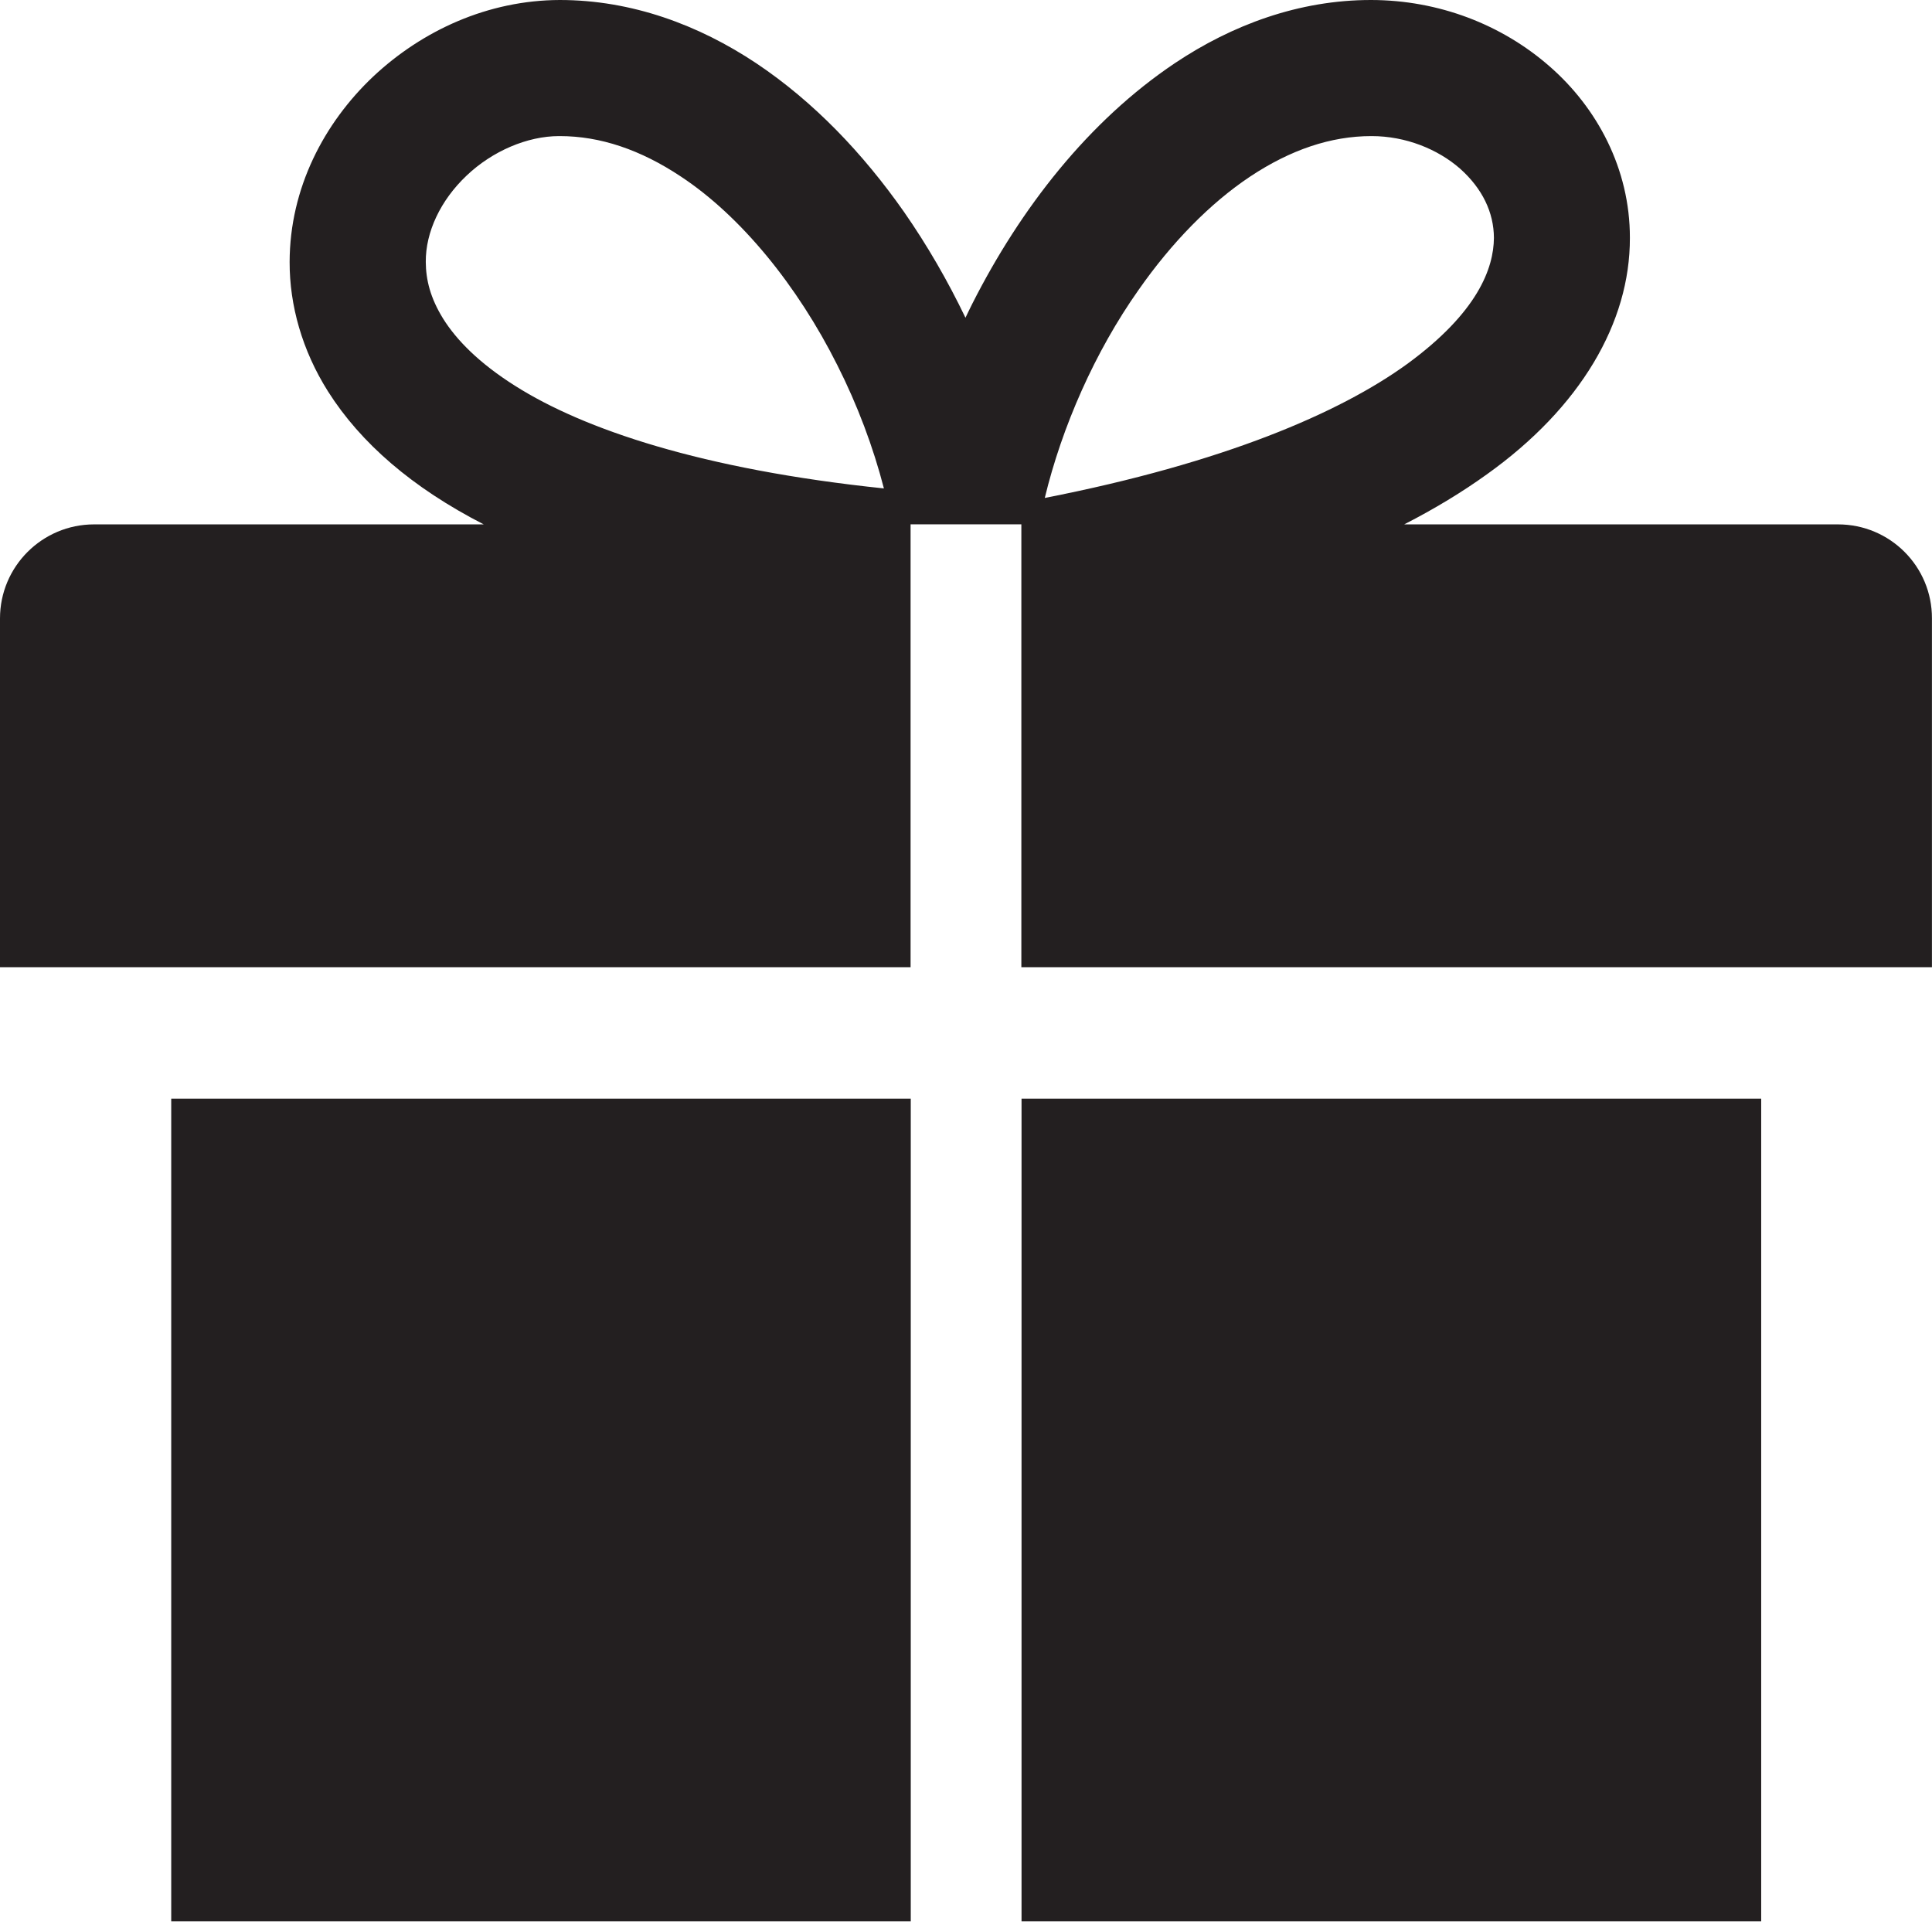
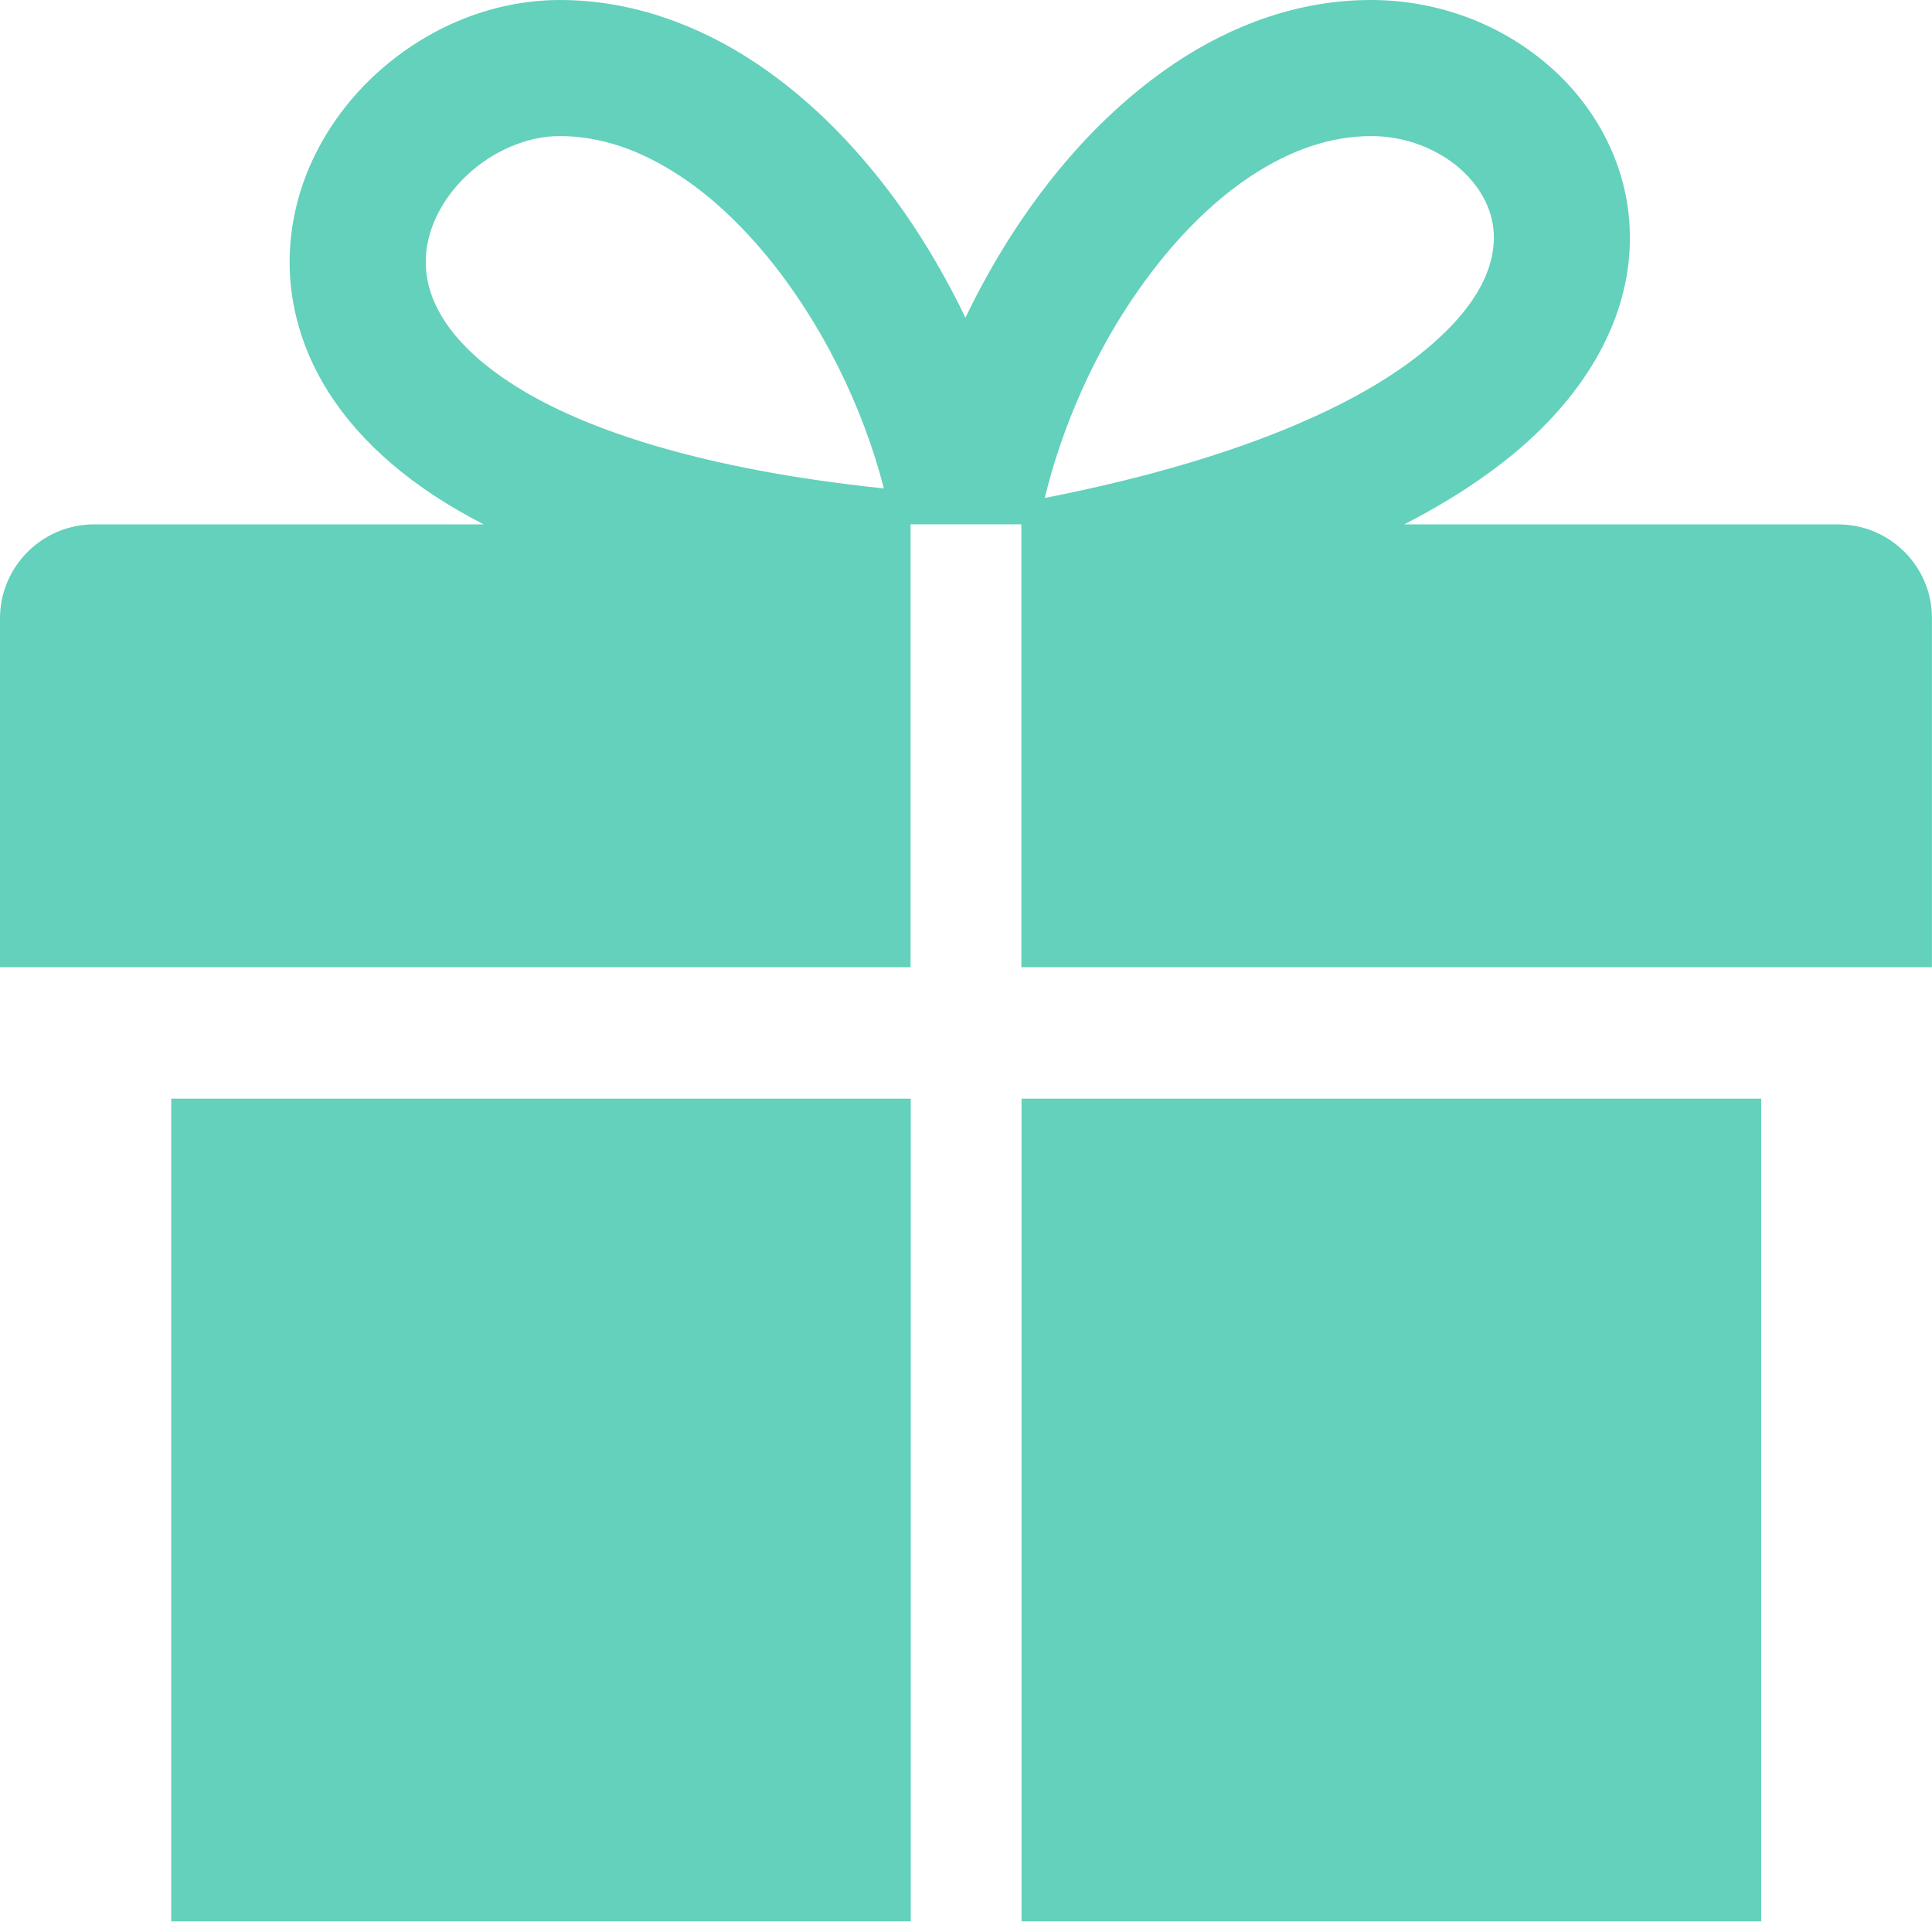
- <svg xmlns="http://www.w3.org/2000/svg" version="1.1" id="Layer_1" x="0px" y="0px" width="32.666px" height="32.486px" viewBox="239.665 239.757 32.666 32.486" enable-background="new 239.665 239.757 32.666 32.486" xml:space="preserve">
-   <path fill="#231F20" d="M242.56,272.243h12.504v-13.91H242.56V272.243z M270.742,248.623h-7.335 c0.521-0.267,0.984-0.549,1.396-0.845c1.588-1.133,2.424-2.57,2.42-3.999c0.002-1.169-0.556-2.202-1.359-2.901 c-0.805-0.704-1.869-1.119-3.016-1.121c-1.22-0.001-2.352,0.421-3.32,1.069c-1.459,0.979-2.606,2.451-3.424,4.067 c-0.039,0.079-0.078,0.157-0.115,0.236c-0.299-0.623-0.647-1.226-1.041-1.792c-0.691-0.985-1.523-1.86-2.497-2.511 c-0.97-0.646-2.103-1.069-3.322-1.069c-1.213,0.004-2.323,0.514-3.155,1.295c-0.828,0.783-1.41,1.885-1.412,3.135 c-0.002,0.73,0.211,1.494,0.649,2.188c0.552,0.872,1.424,1.628,2.633,2.248h-6.588c-0.878,0-1.591,0.712-1.591,1.59v5.897h15.396 v-7.488h1.873v7.488h15.396v-5.897C272.333,249.334,271.621,248.623,270.742,248.623 M248.38,246.284 c-0.622-0.391-1-0.785-1.22-1.135c-0.22-0.354-0.294-0.662-0.296-0.963c-0.004-0.504,0.248-1.042,0.691-1.461 c0.437-0.415,1.028-0.667,1.562-0.667h0.013c0.685,0,1.366,0.231,2.046,0.683c1.018,0.671,1.975,1.85,2.645,3.187 c0.342,0.676,0.609,1.39,0.789,2.087C251.528,247.694,249.532,247.013,248.38,246.284 M258.917,244.657 c0.557-0.797,1.21-1.466,1.887-1.916c0.68-0.451,1.362-0.683,2.047-0.683h0.006c0.574,0,1.117,0.22,1.494,0.55 c0.377,0.336,0.571,0.739,0.573,1.171c-0.004,0.512-0.272,1.259-1.467,2.132c-1.138,0.825-3.101,1.673-6.127,2.265 C257.62,246.974,258.177,245.704,258.917,244.657 M256.937,272.243h12.506v-13.91h-12.506V272.243z" />
+ <svg xmlns="http://www.w3.org/2000/svg" version="1.1" id="Layer_1" x="0px" y="0px" viewBox="0 0 32.666 32.486" style="enable-background:new 0 0 32.666 32.486;" xml:space="preserve">
+   <style type="text/css">
+ 	.st0{fill:#63D1BB;}
+ </style>
+   <path class="st0" d="M2.895,32.486h12.504V18.576H2.895V32.486z M31.077,8.866h-7.335  c0.521-0.267,0.984-0.549,1.396-0.845c1.588-1.133,2.424-2.57,2.42-3.999  c0.002-1.169-0.556-2.202-1.359-2.901c-0.805-0.704-1.869-1.119-3.016-1.121  c-1.22-0.001-2.352,0.421-3.32,1.069c-1.459,0.979-2.606,2.451-3.424,4.067  c-0.039,0.079-0.078,0.157-0.115,0.236c-0.299-0.623-0.647-1.226-1.041-1.792  c-0.691-0.985-1.523-1.86-2.497-2.511c-0.97-0.646-2.103-1.069-3.322-1.069  c-1.213,0.004-2.323,0.514-3.155,1.295C5.481,2.078,4.899,3.18,4.897,4.43  C4.895,5.16,5.108,5.924,5.546,6.618c0.552,0.872,1.424,1.628,2.633,2.248H1.591  C0.713,8.866,0,9.578,0,10.456v5.897h15.396V8.865h1.873v7.488h15.396v-5.897  C32.668,9.577,31.956,8.866,31.077,8.866 M8.715,6.527  c-0.622-0.391-1-0.785-1.22-1.135C7.275,5.038,7.201,4.73,7.199,4.429  C7.195,3.925,7.447,3.387,7.89,2.968C8.327,2.553,8.918,2.301,9.452,2.301  h0.013c0.685,0,1.366,0.231,2.046,0.683c1.018,0.671,1.975,1.85,2.645,3.187  c0.342,0.676,0.609,1.39,0.789,2.087C11.863,7.937,9.867,7.256,8.715,6.527   M19.252,4.9c0.557-0.797,1.21-1.466,1.887-1.916  c0.68-0.451,1.362-0.683,2.047-0.683h0.006c0.574,0,1.117,0.22,1.494,0.55  c0.377,0.336,0.571,0.739,0.573,1.171c-0.004,0.512-0.272,1.259-1.467,2.132  c-1.138,0.825-3.101,1.673-6.127,2.265C17.955,7.217,18.512,5.947,19.252,4.9   M17.272,32.486h12.506V18.576h-12.506V32.486z" />
</svg>
